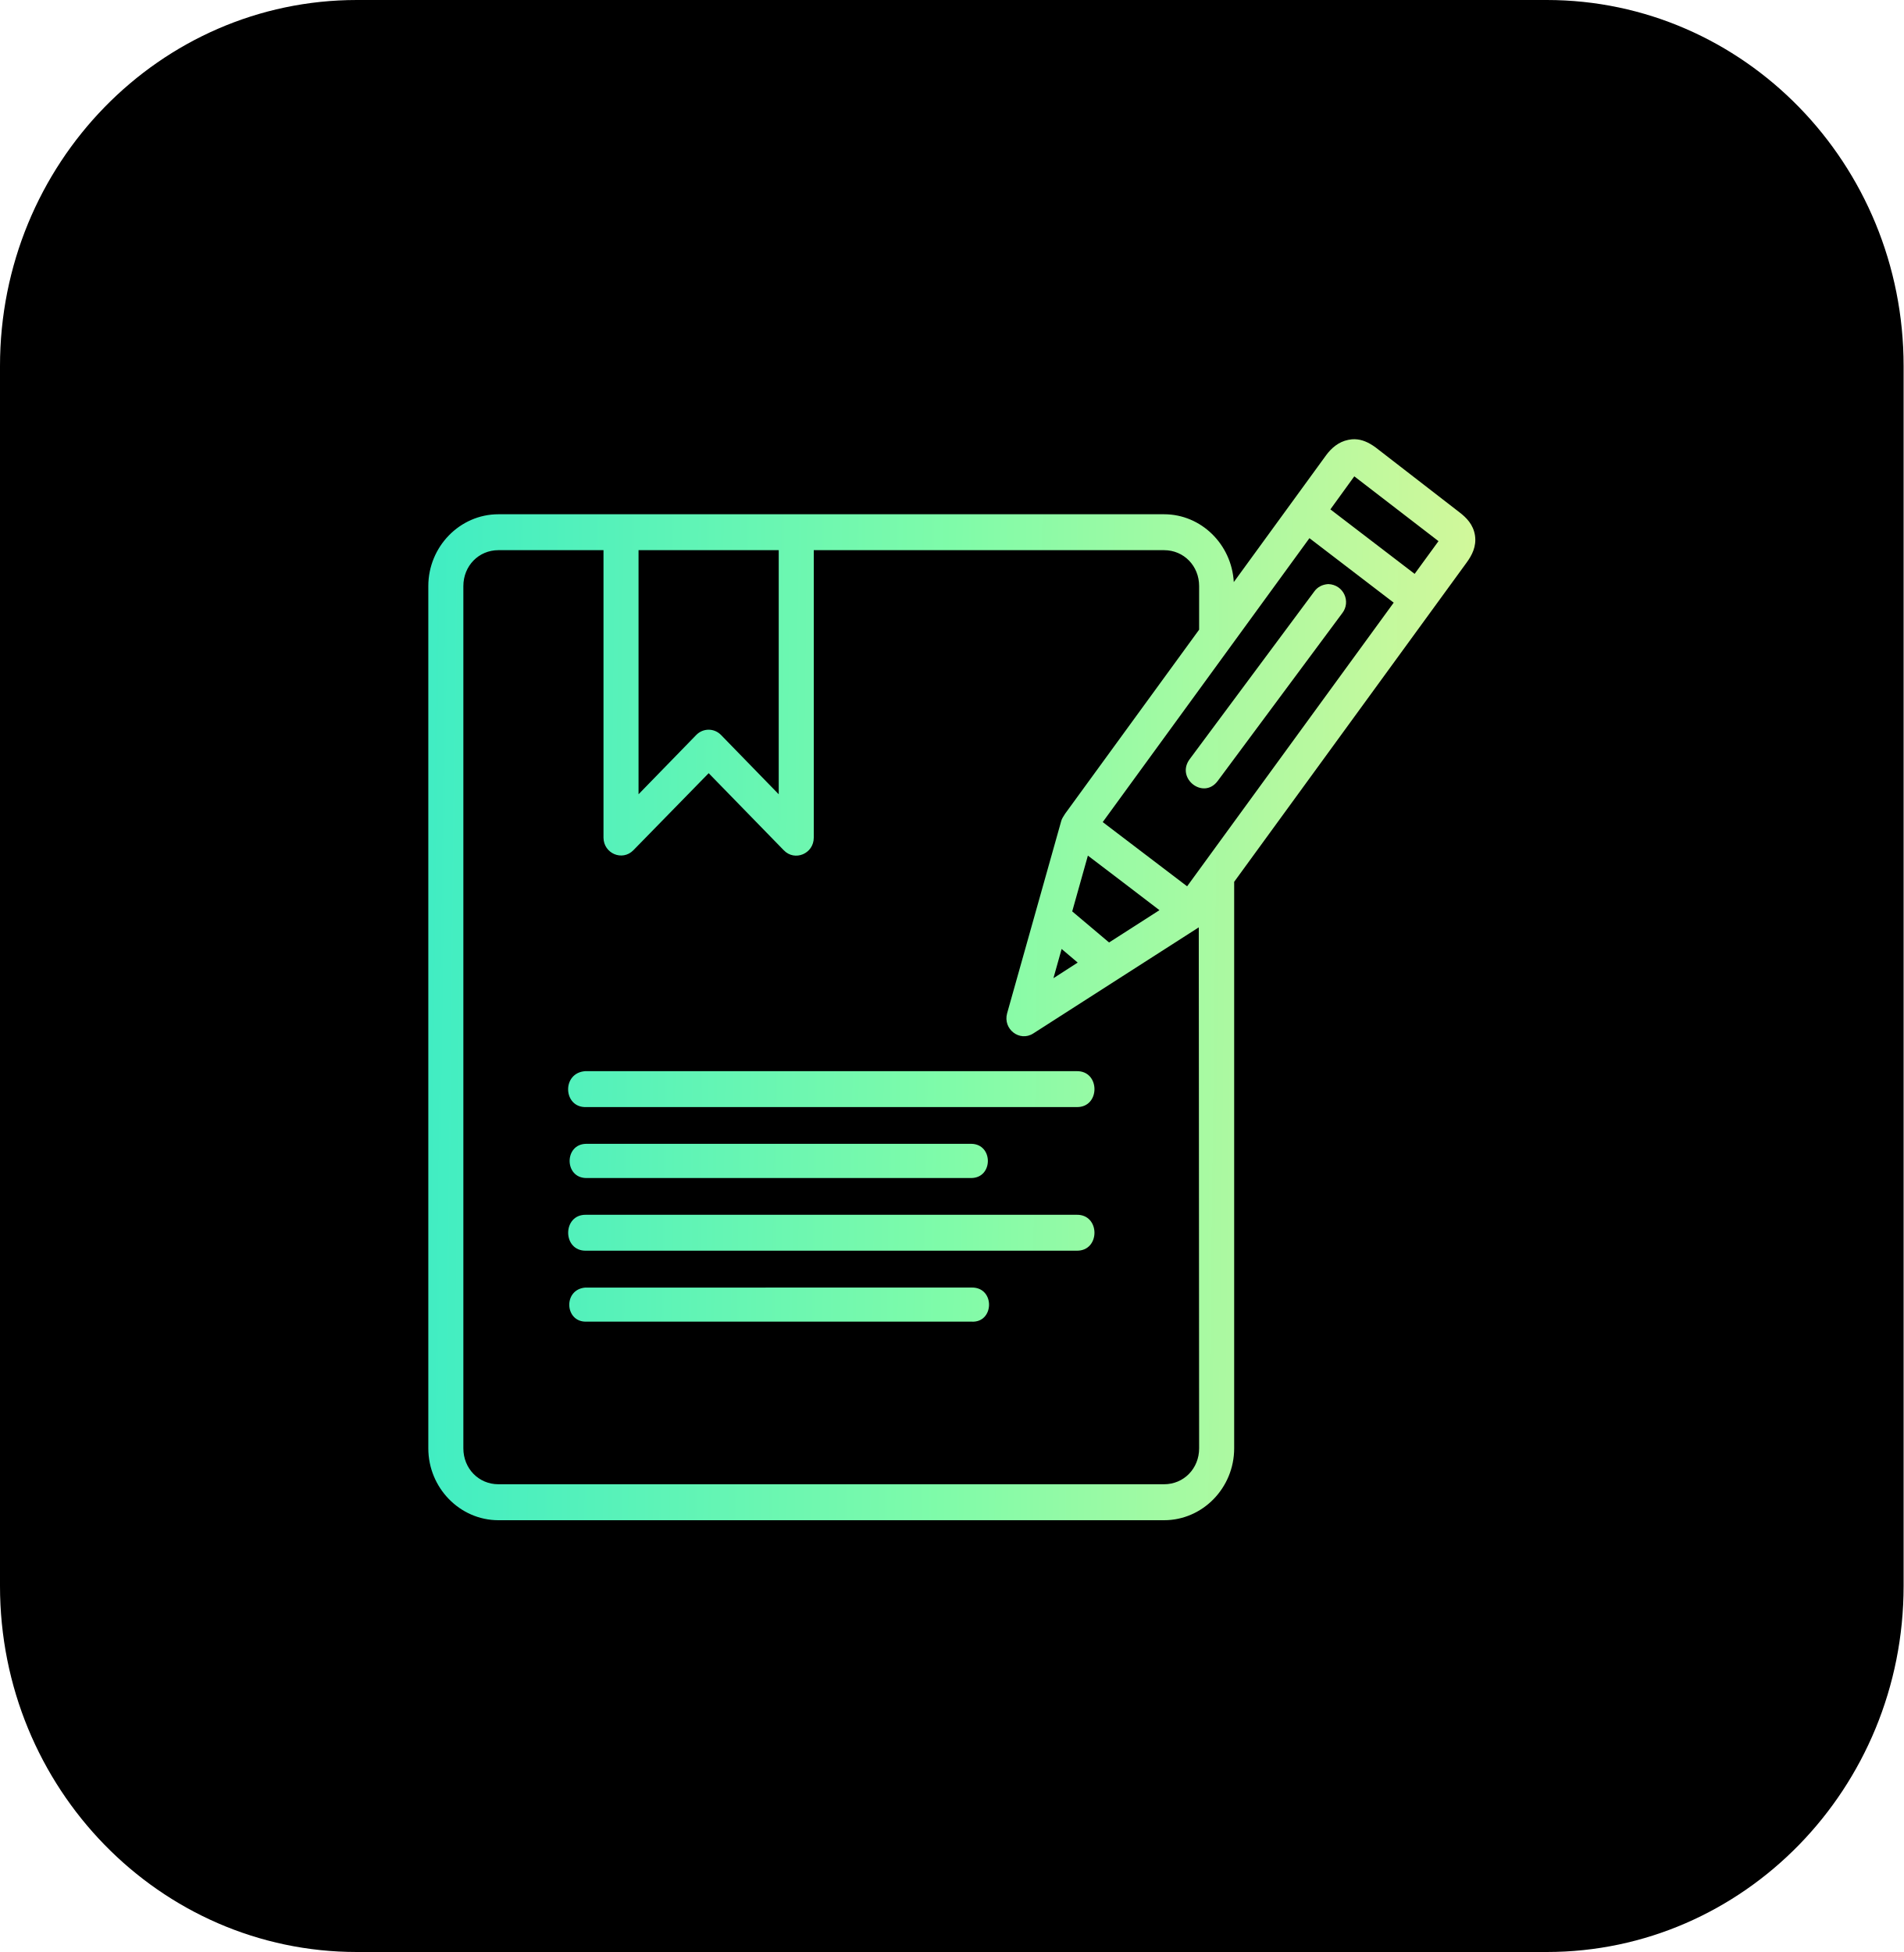
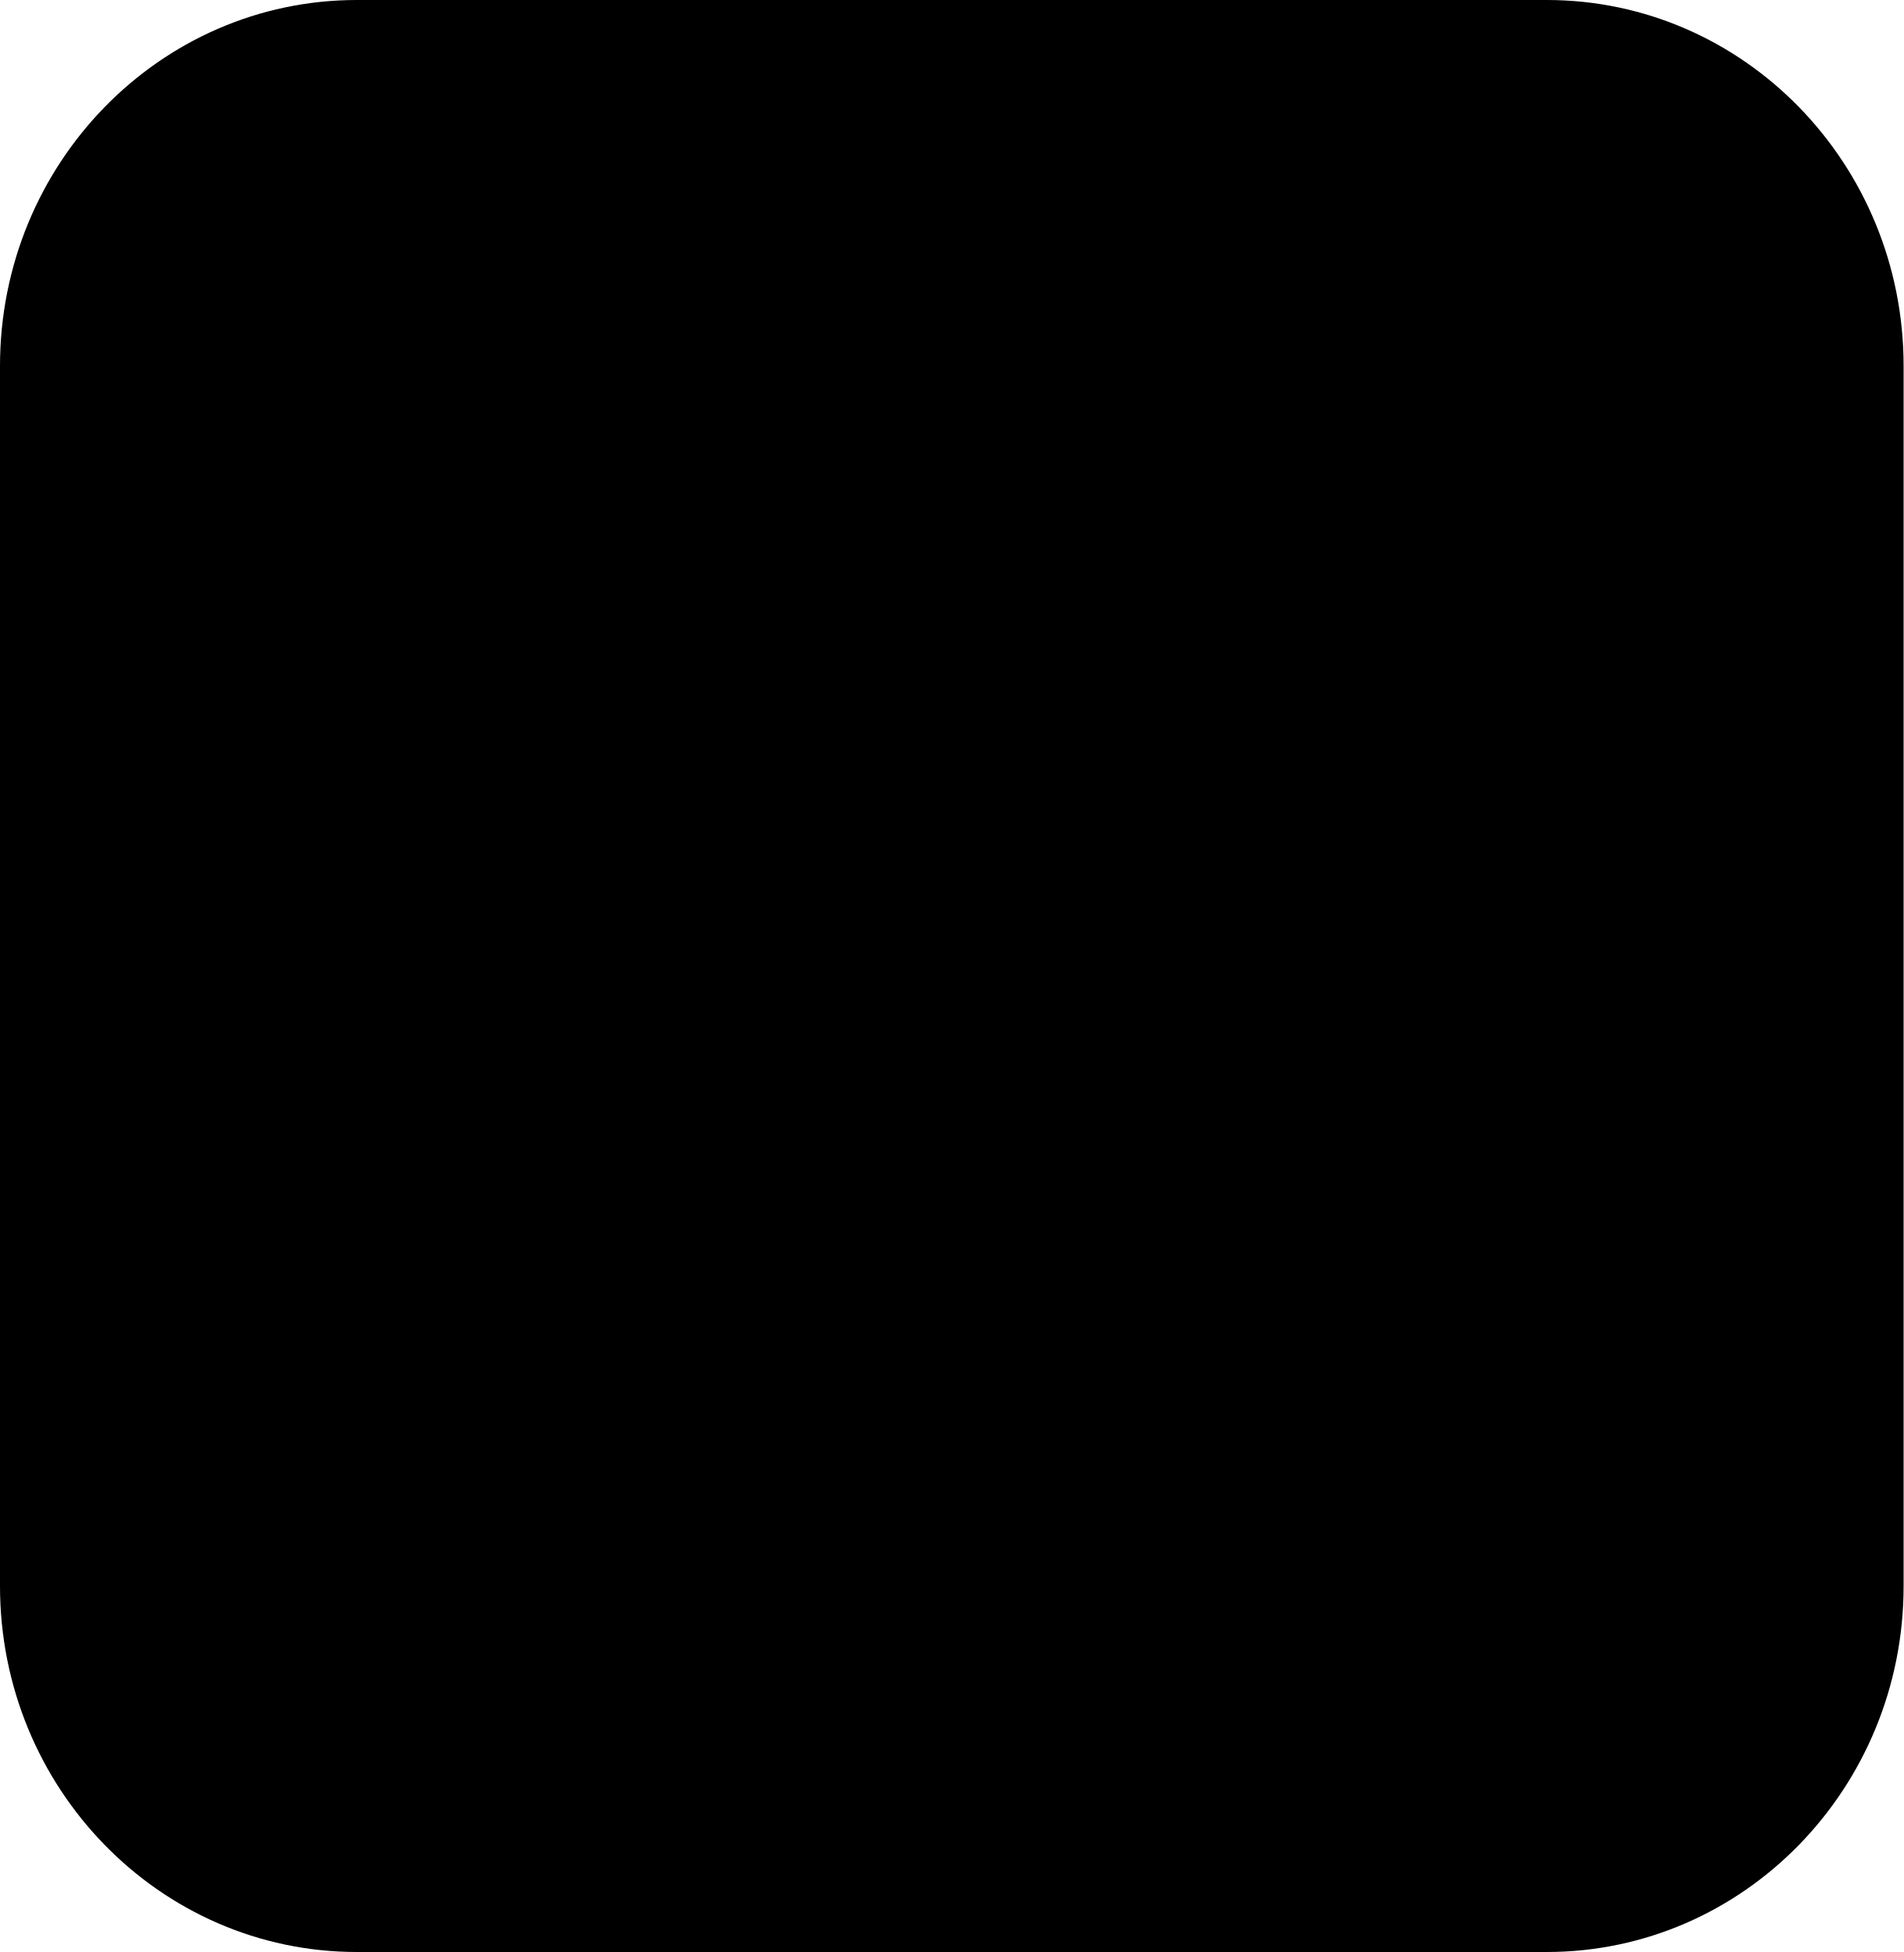
<svg xmlns="http://www.w3.org/2000/svg" width="39" height="40" viewBox="0 0 39 40" fill="none">
  <path d="M31.688 40H7.312C3.274 40 0 36.642 0 32.5V7.5C0 3.357 3.274 0 7.312 0H31.688C35.726 0 39 3.357 39 7.5V32.5C39 36.642 35.726 40 31.688 40Z" fill="#000000" />
  <path d="M27.764 9C27.718 8.999 27.672 9.003 27.625 9.013C27.423 9.052 27.274 9.185 27.169 9.328L25.277 11.928C25.234 11.157 24.611 10.538 23.849 10.538H10.211C9.422 10.538 8.775 11.201 8.775 12.01V29.679C8.775 30.489 9.422 31.152 10.211 31.152H23.849C24.639 31.152 25.285 30.489 25.285 29.679V18.07L30.049 11.526C30.153 11.383 30.252 11.201 30.219 10.975C30.185 10.748 30.041 10.606 29.903 10.5L28.182 9.168C28.037 9.062 27.901 9.005 27.764 9.001V9ZM27.746 9.761L29.471 11.089L28.982 11.76L28.981 11.76C28.98 11.759 28.98 11.758 28.979 11.757L27.256 10.438L27.746 9.761ZM26.827 11.028L28.55 12.347C28.551 12.348 28.552 12.348 28.553 12.35L24.321 18.162C23.744 17.724 23.168 17.285 22.592 16.846L26.827 11.028ZM10.211 11.274H12.364V17.165C12.367 17.491 12.751 17.653 12.976 17.423L14.519 15.844L16.057 17.423C16.282 17.658 16.672 17.494 16.672 17.165V11.274H23.849C24.253 11.274 24.567 11.596 24.567 12.01V12.903L21.821 16.675C21.792 16.723 21.755 16.773 21.743 16.82L20.633 20.765C20.544 21.089 20.89 21.355 21.168 21.178L24.56 19.003L24.567 29.679C24.567 30.093 24.253 30.415 23.849 30.415H10.211C9.807 30.415 9.493 30.093 9.493 29.679V12.01C9.493 11.596 9.807 11.274 10.211 11.274H10.211ZM13.082 11.274H15.954V16.276L14.772 15.061C14.632 14.917 14.404 14.917 14.264 15.061L13.082 16.276V11.274ZM27.213 11.969C27.088 11.977 26.991 12.031 26.928 12.118L24.374 15.556C24.082 15.947 24.655 16.396 24.947 16.004L27.5 12.564C27.682 12.328 27.526 11.98 27.213 11.969ZM22.288 17.533C22.778 17.904 23.266 18.278 23.754 18.651L22.722 19.313L21.967 18.676L22.288 17.533ZM21.75 19.446L22.079 19.725L21.582 20.045L21.75 19.446ZM11.989 21.95C11.502 21.986 11.538 22.701 12.007 22.686H22.056C22.545 22.698 22.545 21.939 22.056 21.95H11.989ZM12.007 23.439C11.558 23.446 11.558 24.133 12.007 24.14H19.902C20.351 24.133 20.351 23.447 19.902 23.439H12.007ZM12.007 24.893C11.518 24.882 11.518 25.64 12.007 25.629H22.056C22.545 25.64 22.545 24.882 22.056 24.893H12.007ZM19.911 26.384L11.989 26.385C11.535 26.424 11.568 27.09 12.007 27.083H19.902C20.372 27.112 20.391 26.381 19.911 26.384L19.911 26.384Z" fill="url(#paint0_linear_1485_50166)" />
  <defs>
    <linearGradient id="paint0_linear_1485_50166" x1="8.775" y1="9" x2="30.493" y2="9.265" gradientUnits="userSpaceOnUse">
-       <stop stop-color="#40EDC3" />
-       <stop offset="0.496" stop-color="#7FFBA9" />
-       <stop offset="1" stop-color="#D3F89A" />
+       <stop stopColor="#40EDC3" />
+       <stop offset="0.496" stopColor="#7FFBA9" />
+       <stop offset="1" stopColor="#D3F89A" />
    </linearGradient>
  </defs>
</svg>
